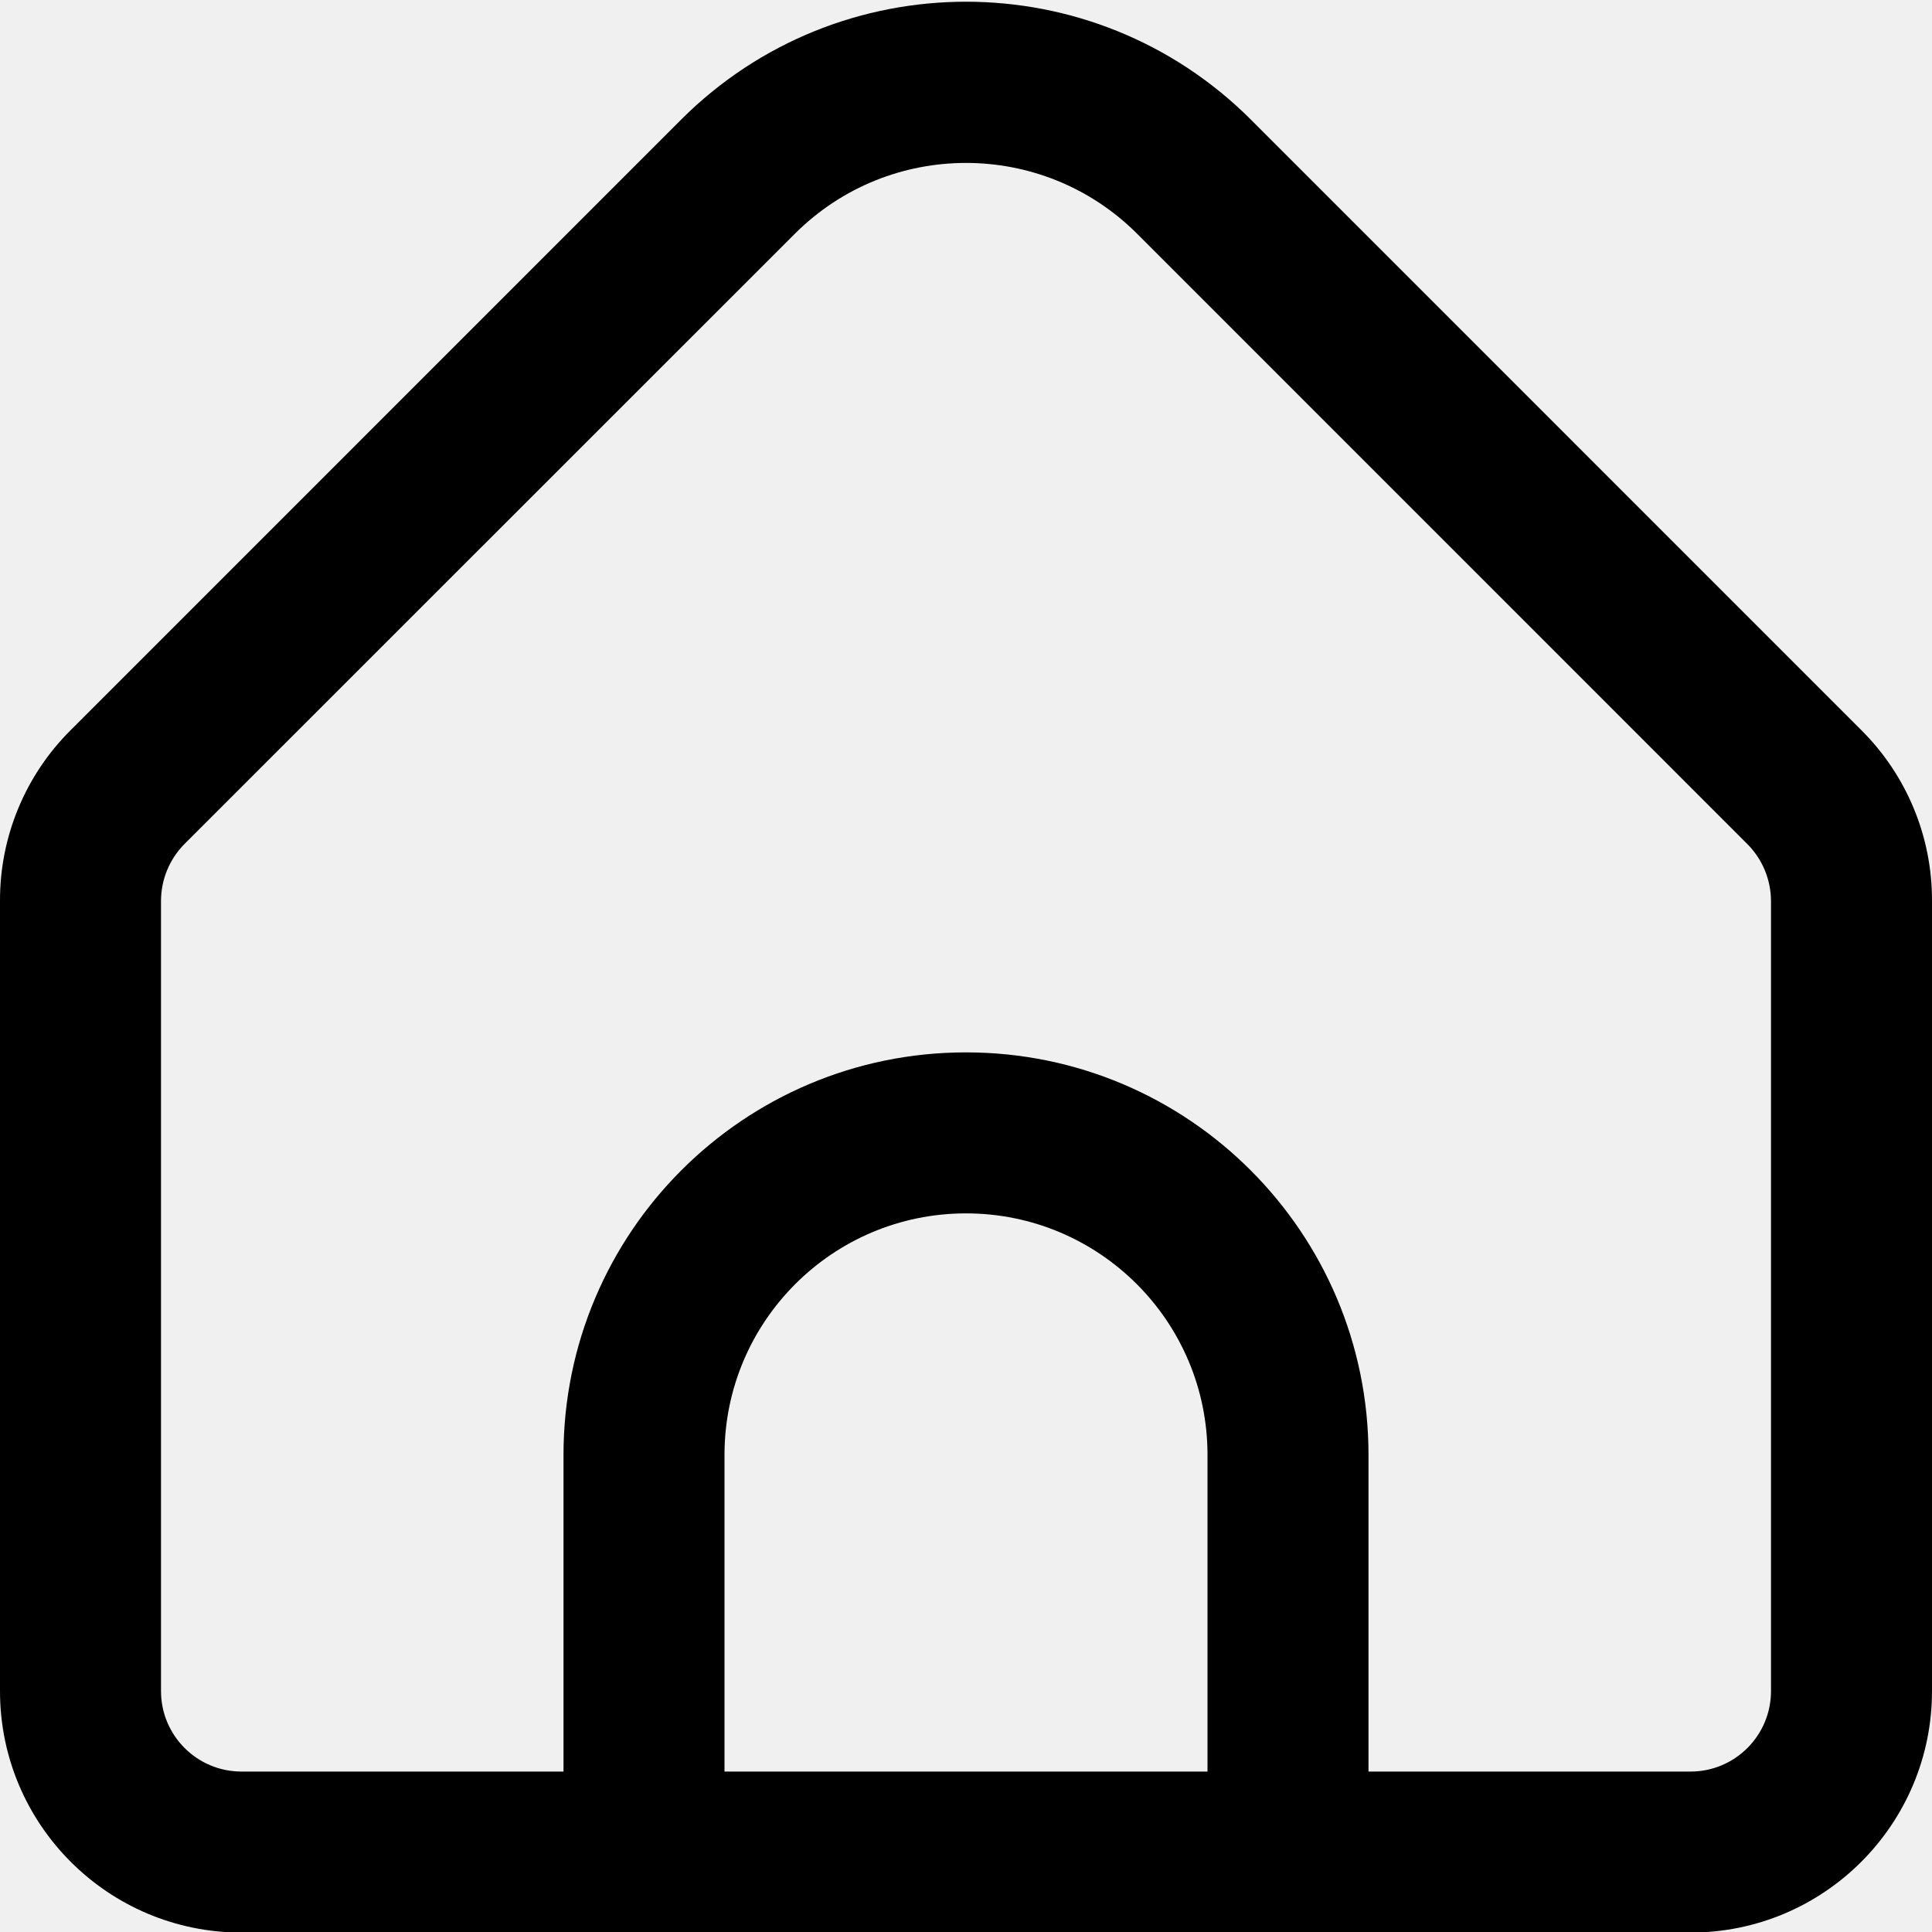
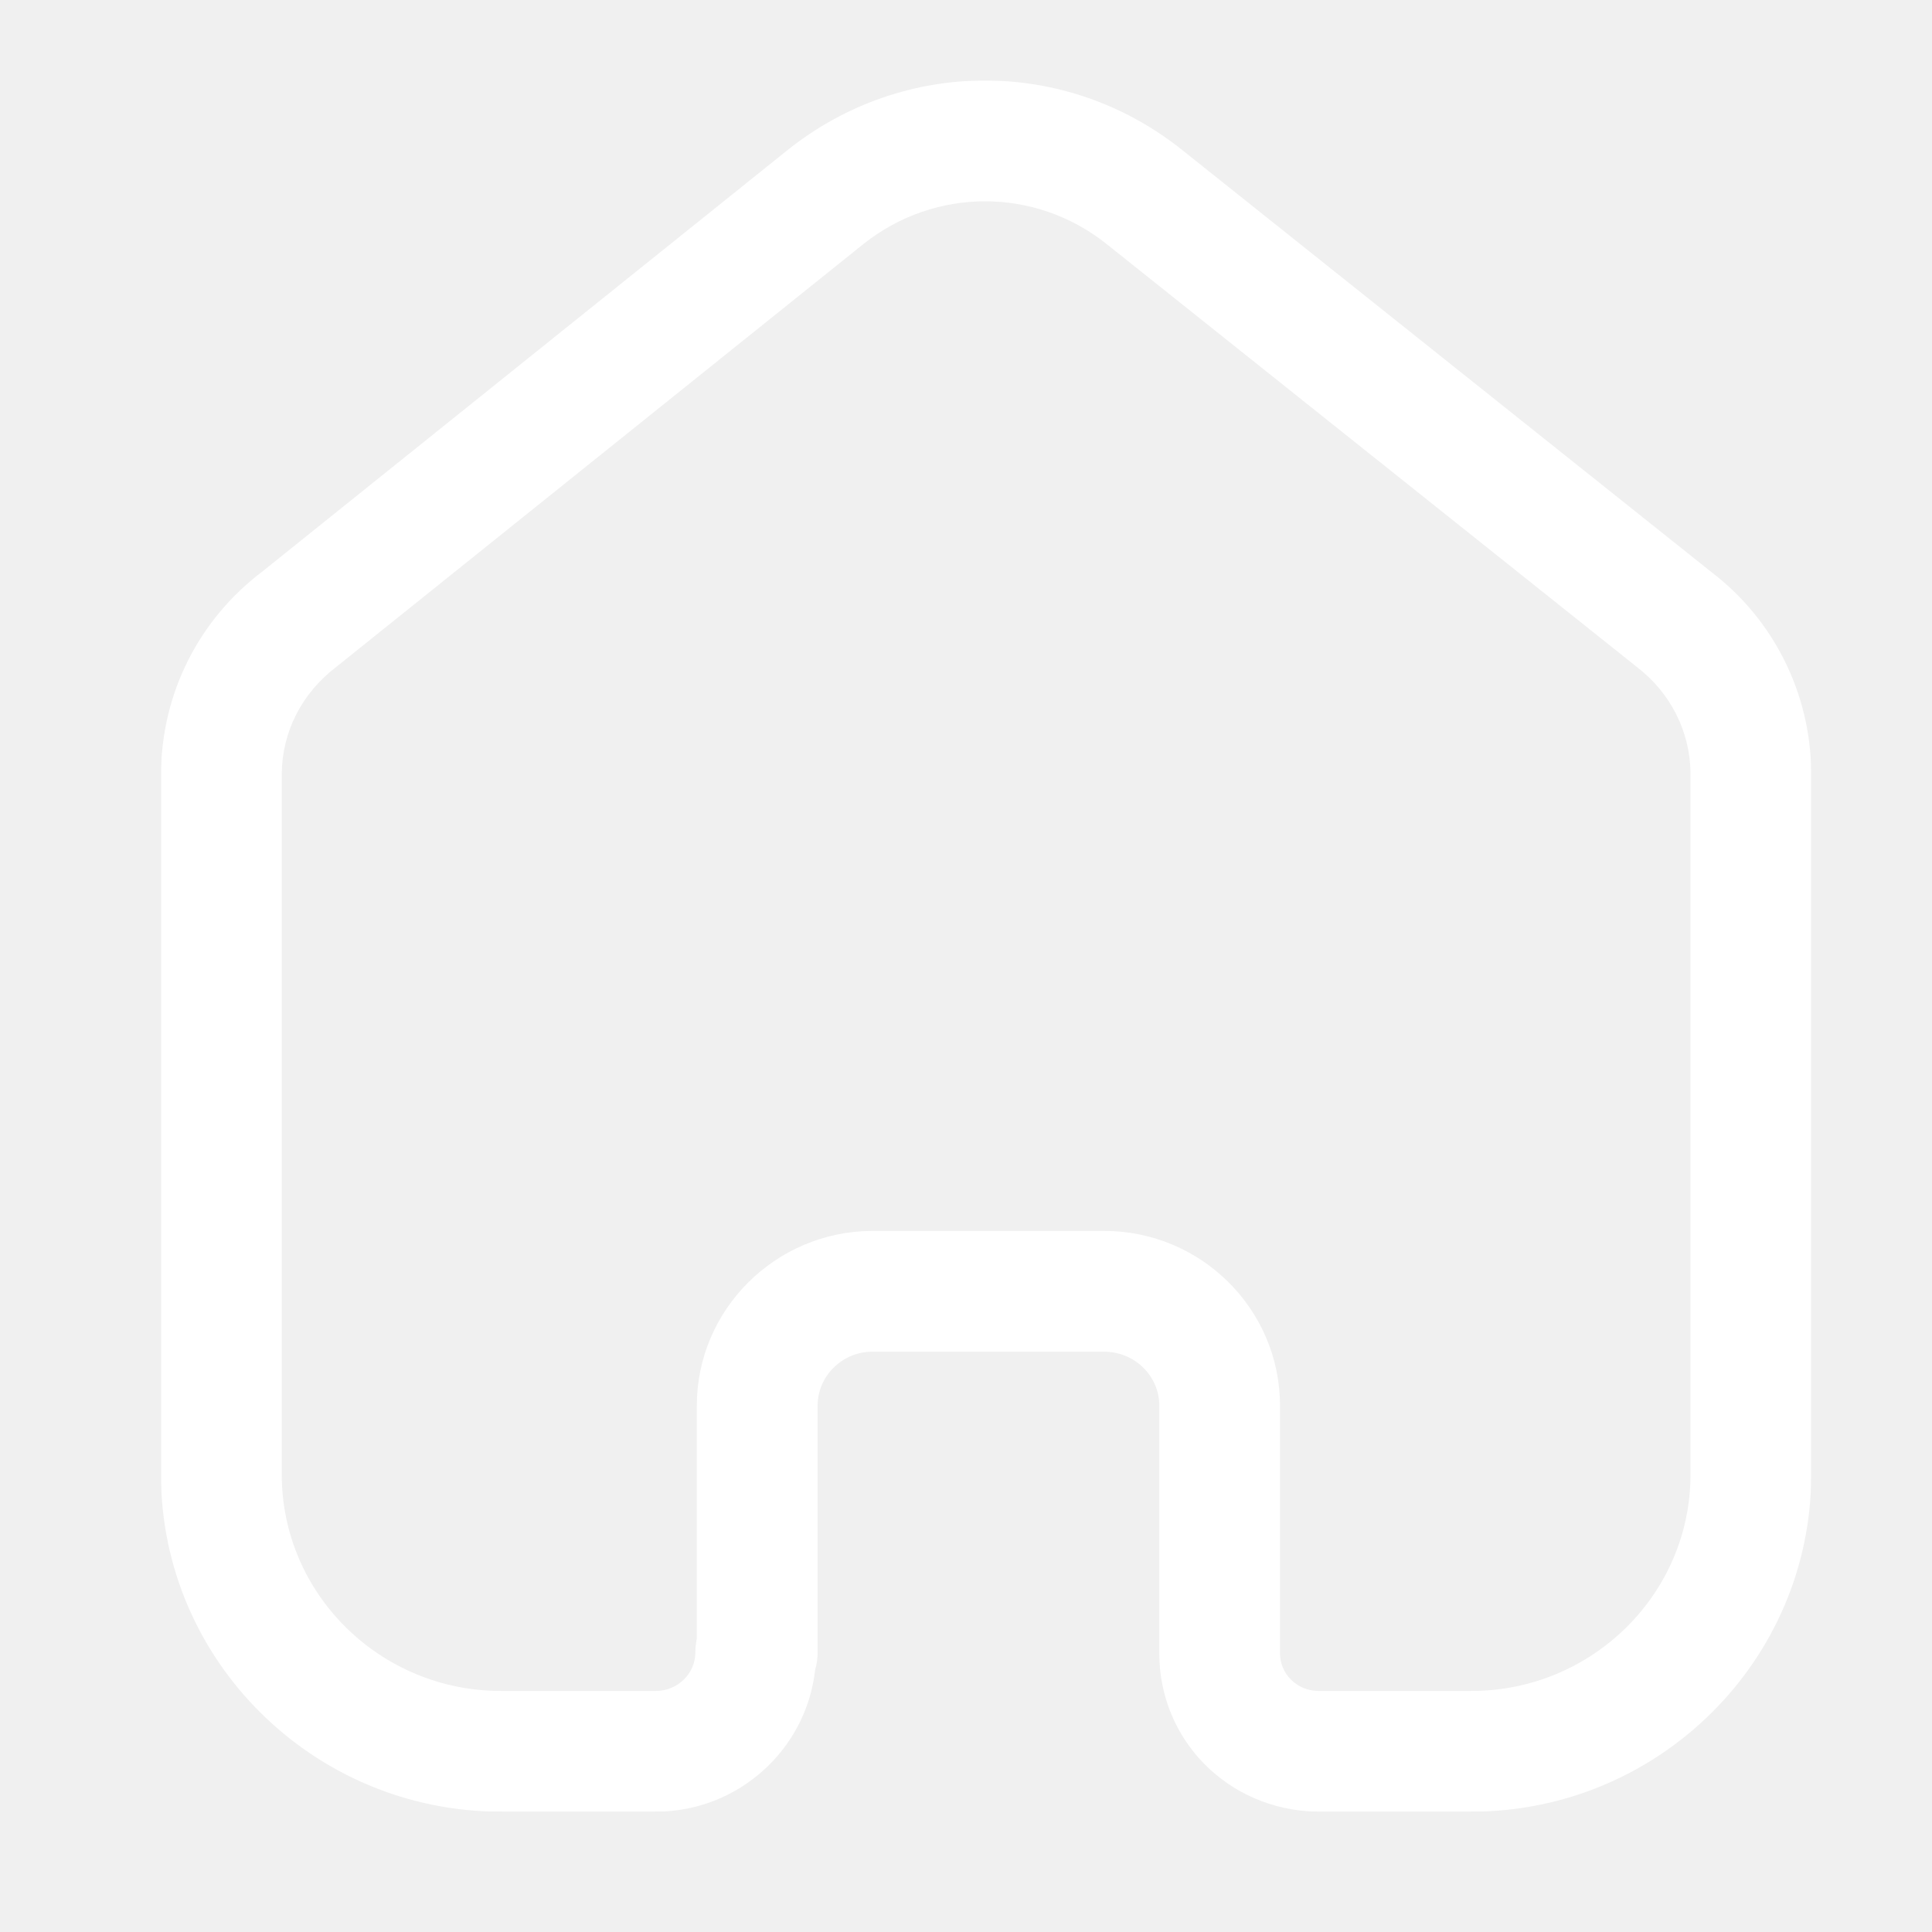
- <svg xmlns="http://www.w3.org/2000/svg" id="Outline" viewBox="0 0 24 24" width="512" height="512">
-   <path d="M23.121,9.069,15.536,1.483a5.008,5.008,0,0,0-7.072,0L.879,9.069A2.978,2.978,0,0,0,0,11.19v9.817a3,3,0,0,0,3,3H21a3,3,0,0,0,3-3V11.19A2.978,2.978,0,0,0,23.121,9.069ZM15,22.007H9V18.073a3,3,0,0,1,6,0Zm7-1a1,1,0,0,1-1,1H17V18.073a5,5,0,0,0-10,0v3.934H3a1,1,0,0,1-1-1V11.19a1.008,1.008,0,0,1,.293-.707L9.878,2.9a3.008,3.008,0,0,1,4.244,0l7.585,7.586A1.008,1.008,0,0,1,22,11.19Z" />
+ <svg xmlns="http://www.w3.org/2000/svg" width="25" height="25" viewBox="0 0 25 25" fill="none">
+   <mask id="mask0_580_2082" style="mask-type:alpha" maskUnits="userSpaceOnUse" x="2" y="1" width="22" height="23">
+     <path fill-rule="evenodd" clip-rule="evenodd" d="M2.083 1.042H23.437V23.443H2.083V1.042Z" fill="white" />
+   </mask>
+   <g mask="url(#mask0_580_2082)">
+     <path fill-rule="evenodd" clip-rule="evenodd" d="M14.288 15.928C15.542 15.928 16.563 16.942 16.563 18.188V21.392C16.563 21.66 16.778 21.874 17.053 21.881H19.038C20.603 21.881 21.875 20.624 21.875 19.081V9.993C21.867 9.462 21.614 8.962 21.18 8.63L14.312 3.152C13.39 2.422 12.101 2.422 11.176 3.155L4.355 8.627C3.904 8.97 3.651 9.47 3.646 10.011V19.081C3.646 20.624 4.917 21.881 6.482 21.881H8.486C8.768 21.881 8.998 21.657 8.998 21.382C8.998 21.321 9.005 21.261 9.017 21.203V18.188C9.017 16.949 10.032 15.937 11.277 15.928H14.288ZM19.038 23.443H17.034C15.886 23.416 15.001 22.515 15.001 21.392V18.188C15.001 17.803 14.681 17.491 14.288 17.491H11.282C10.898 17.493 10.58 17.807 10.58 18.188V21.382C10.58 21.46 10.569 21.535 10.548 21.606C10.435 22.637 9.554 23.443 8.486 23.443H6.482C4.056 23.443 2.083 21.486 2.083 19.081V10.004C2.093 8.968 2.571 8.02 3.394 7.396L10.202 1.933C11.701 0.745 13.789 0.745 15.285 1.931L22.141 7.399C22.947 8.013 23.424 8.959 23.437 9.982V19.081C23.437 21.486 21.464 23.443 19.038 23.443Z" fill="white" />
+   </g>
</svg>
